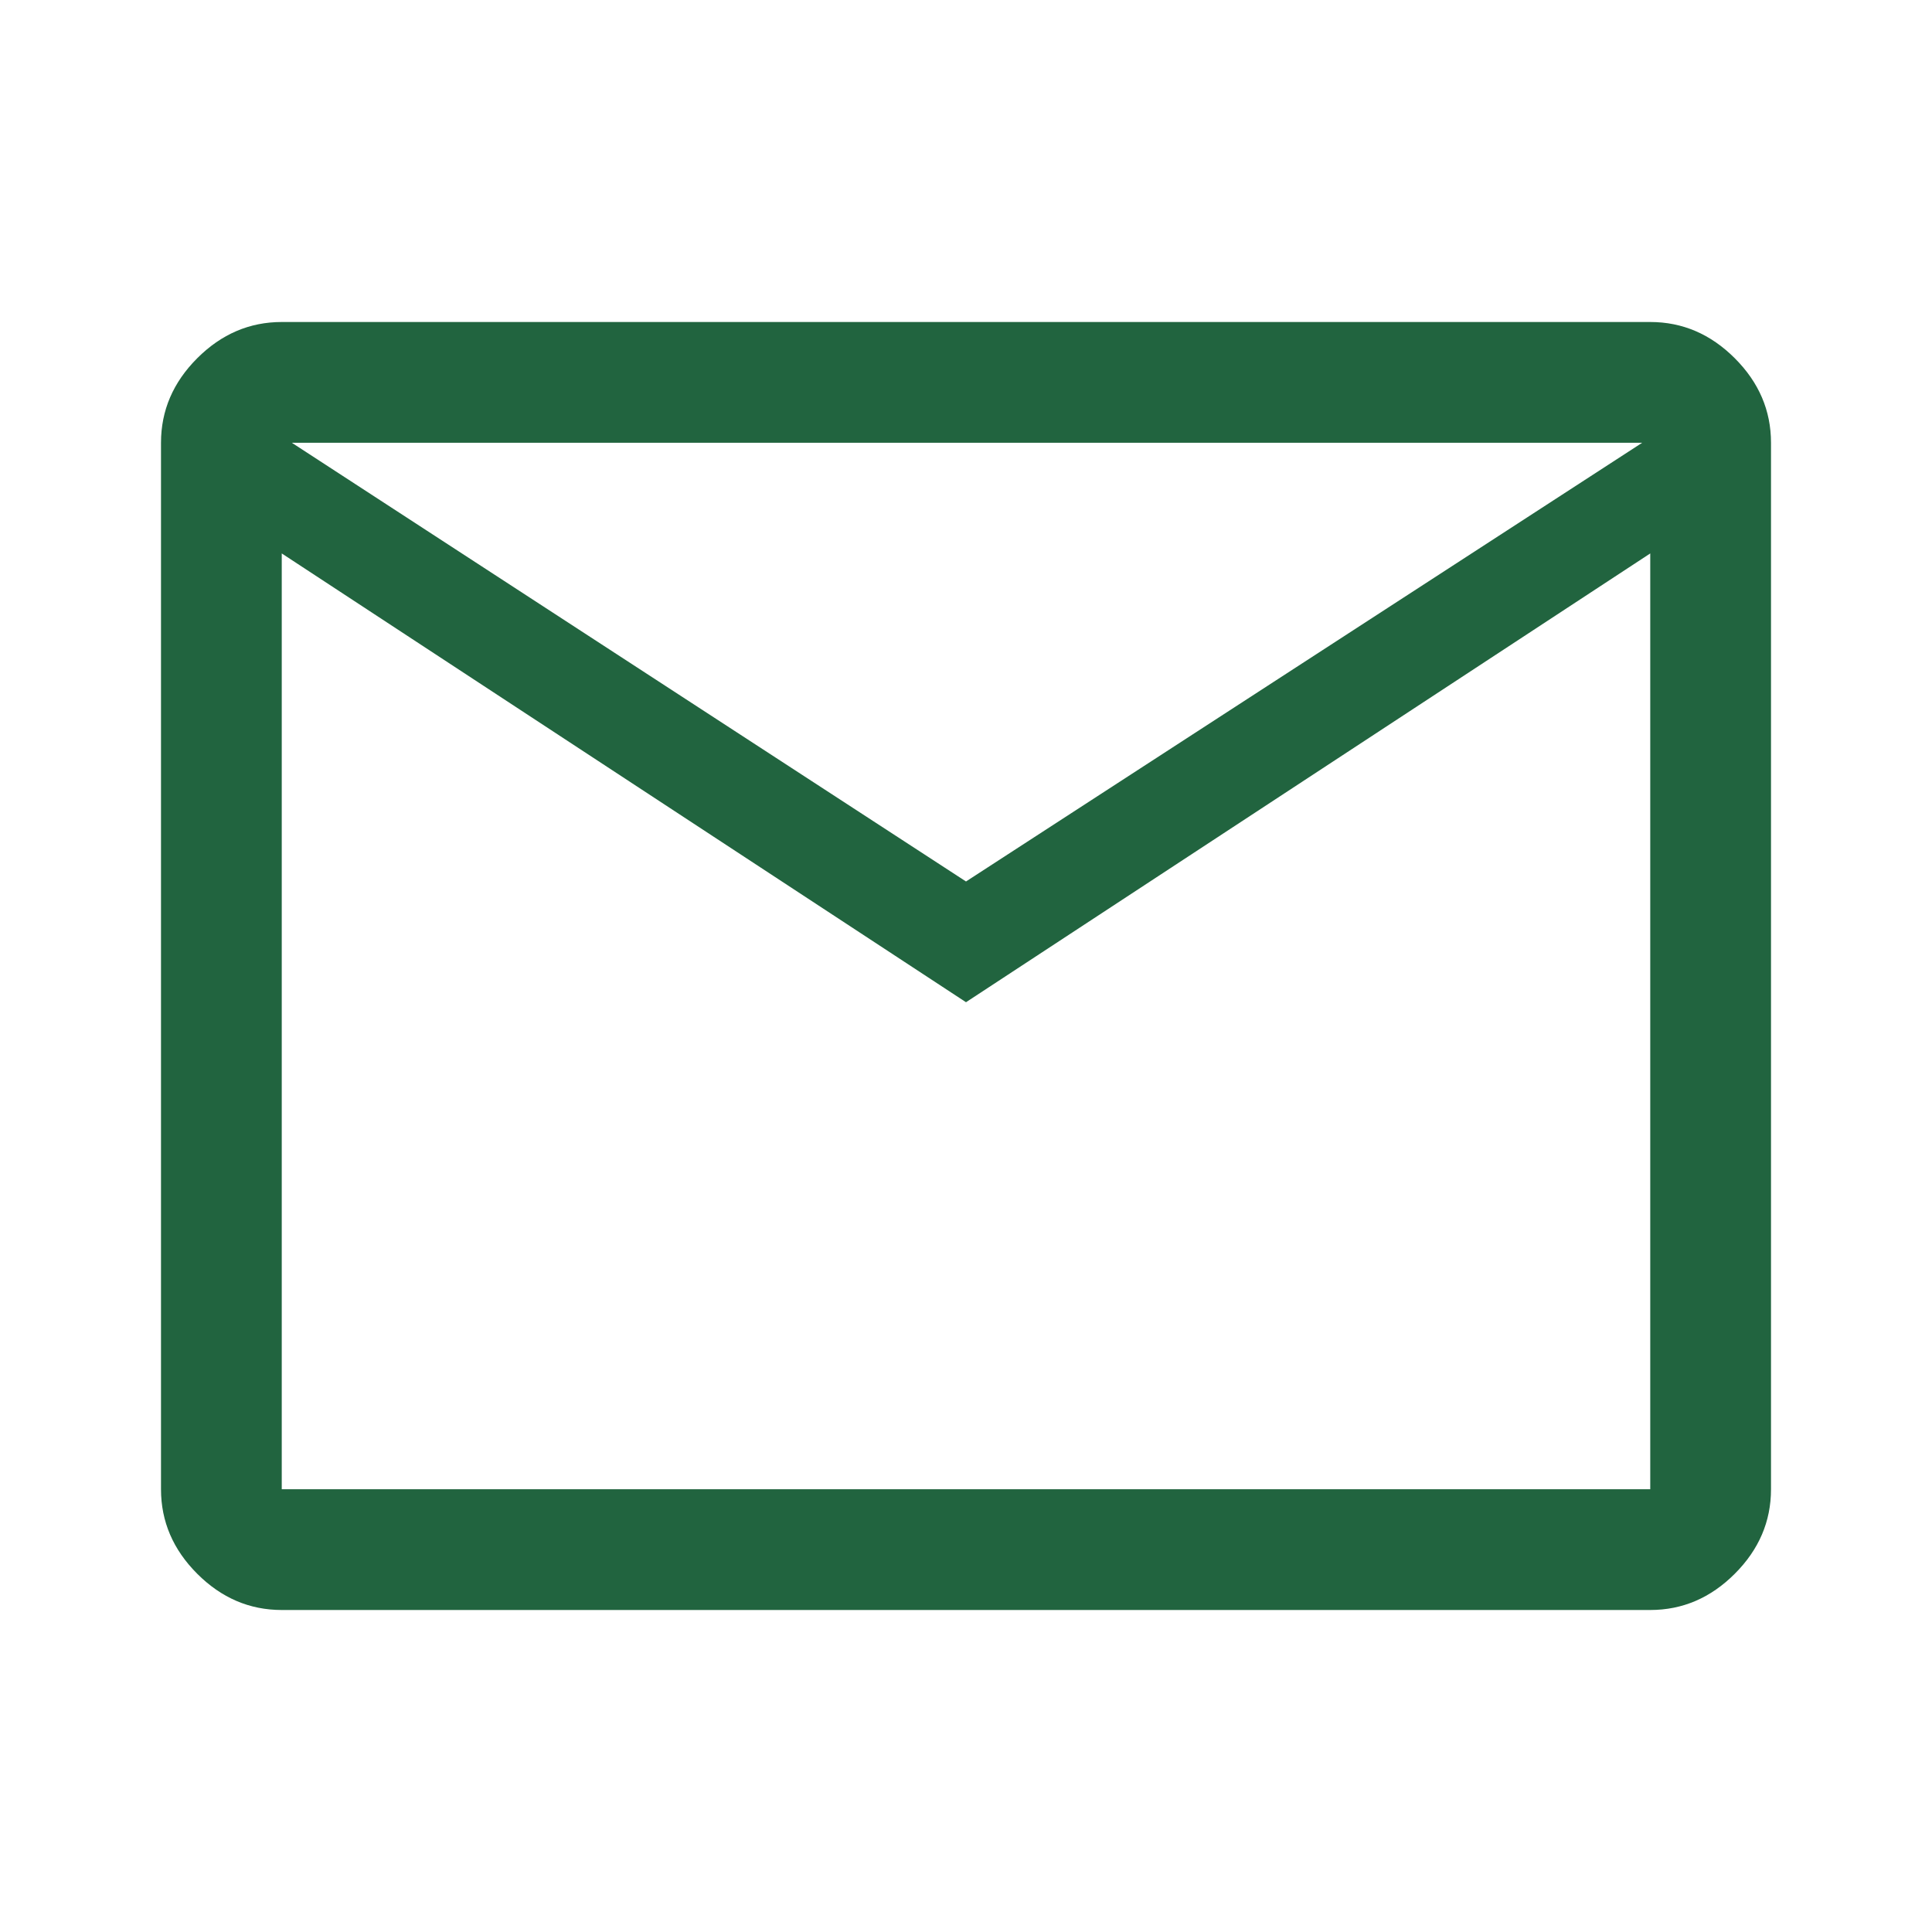
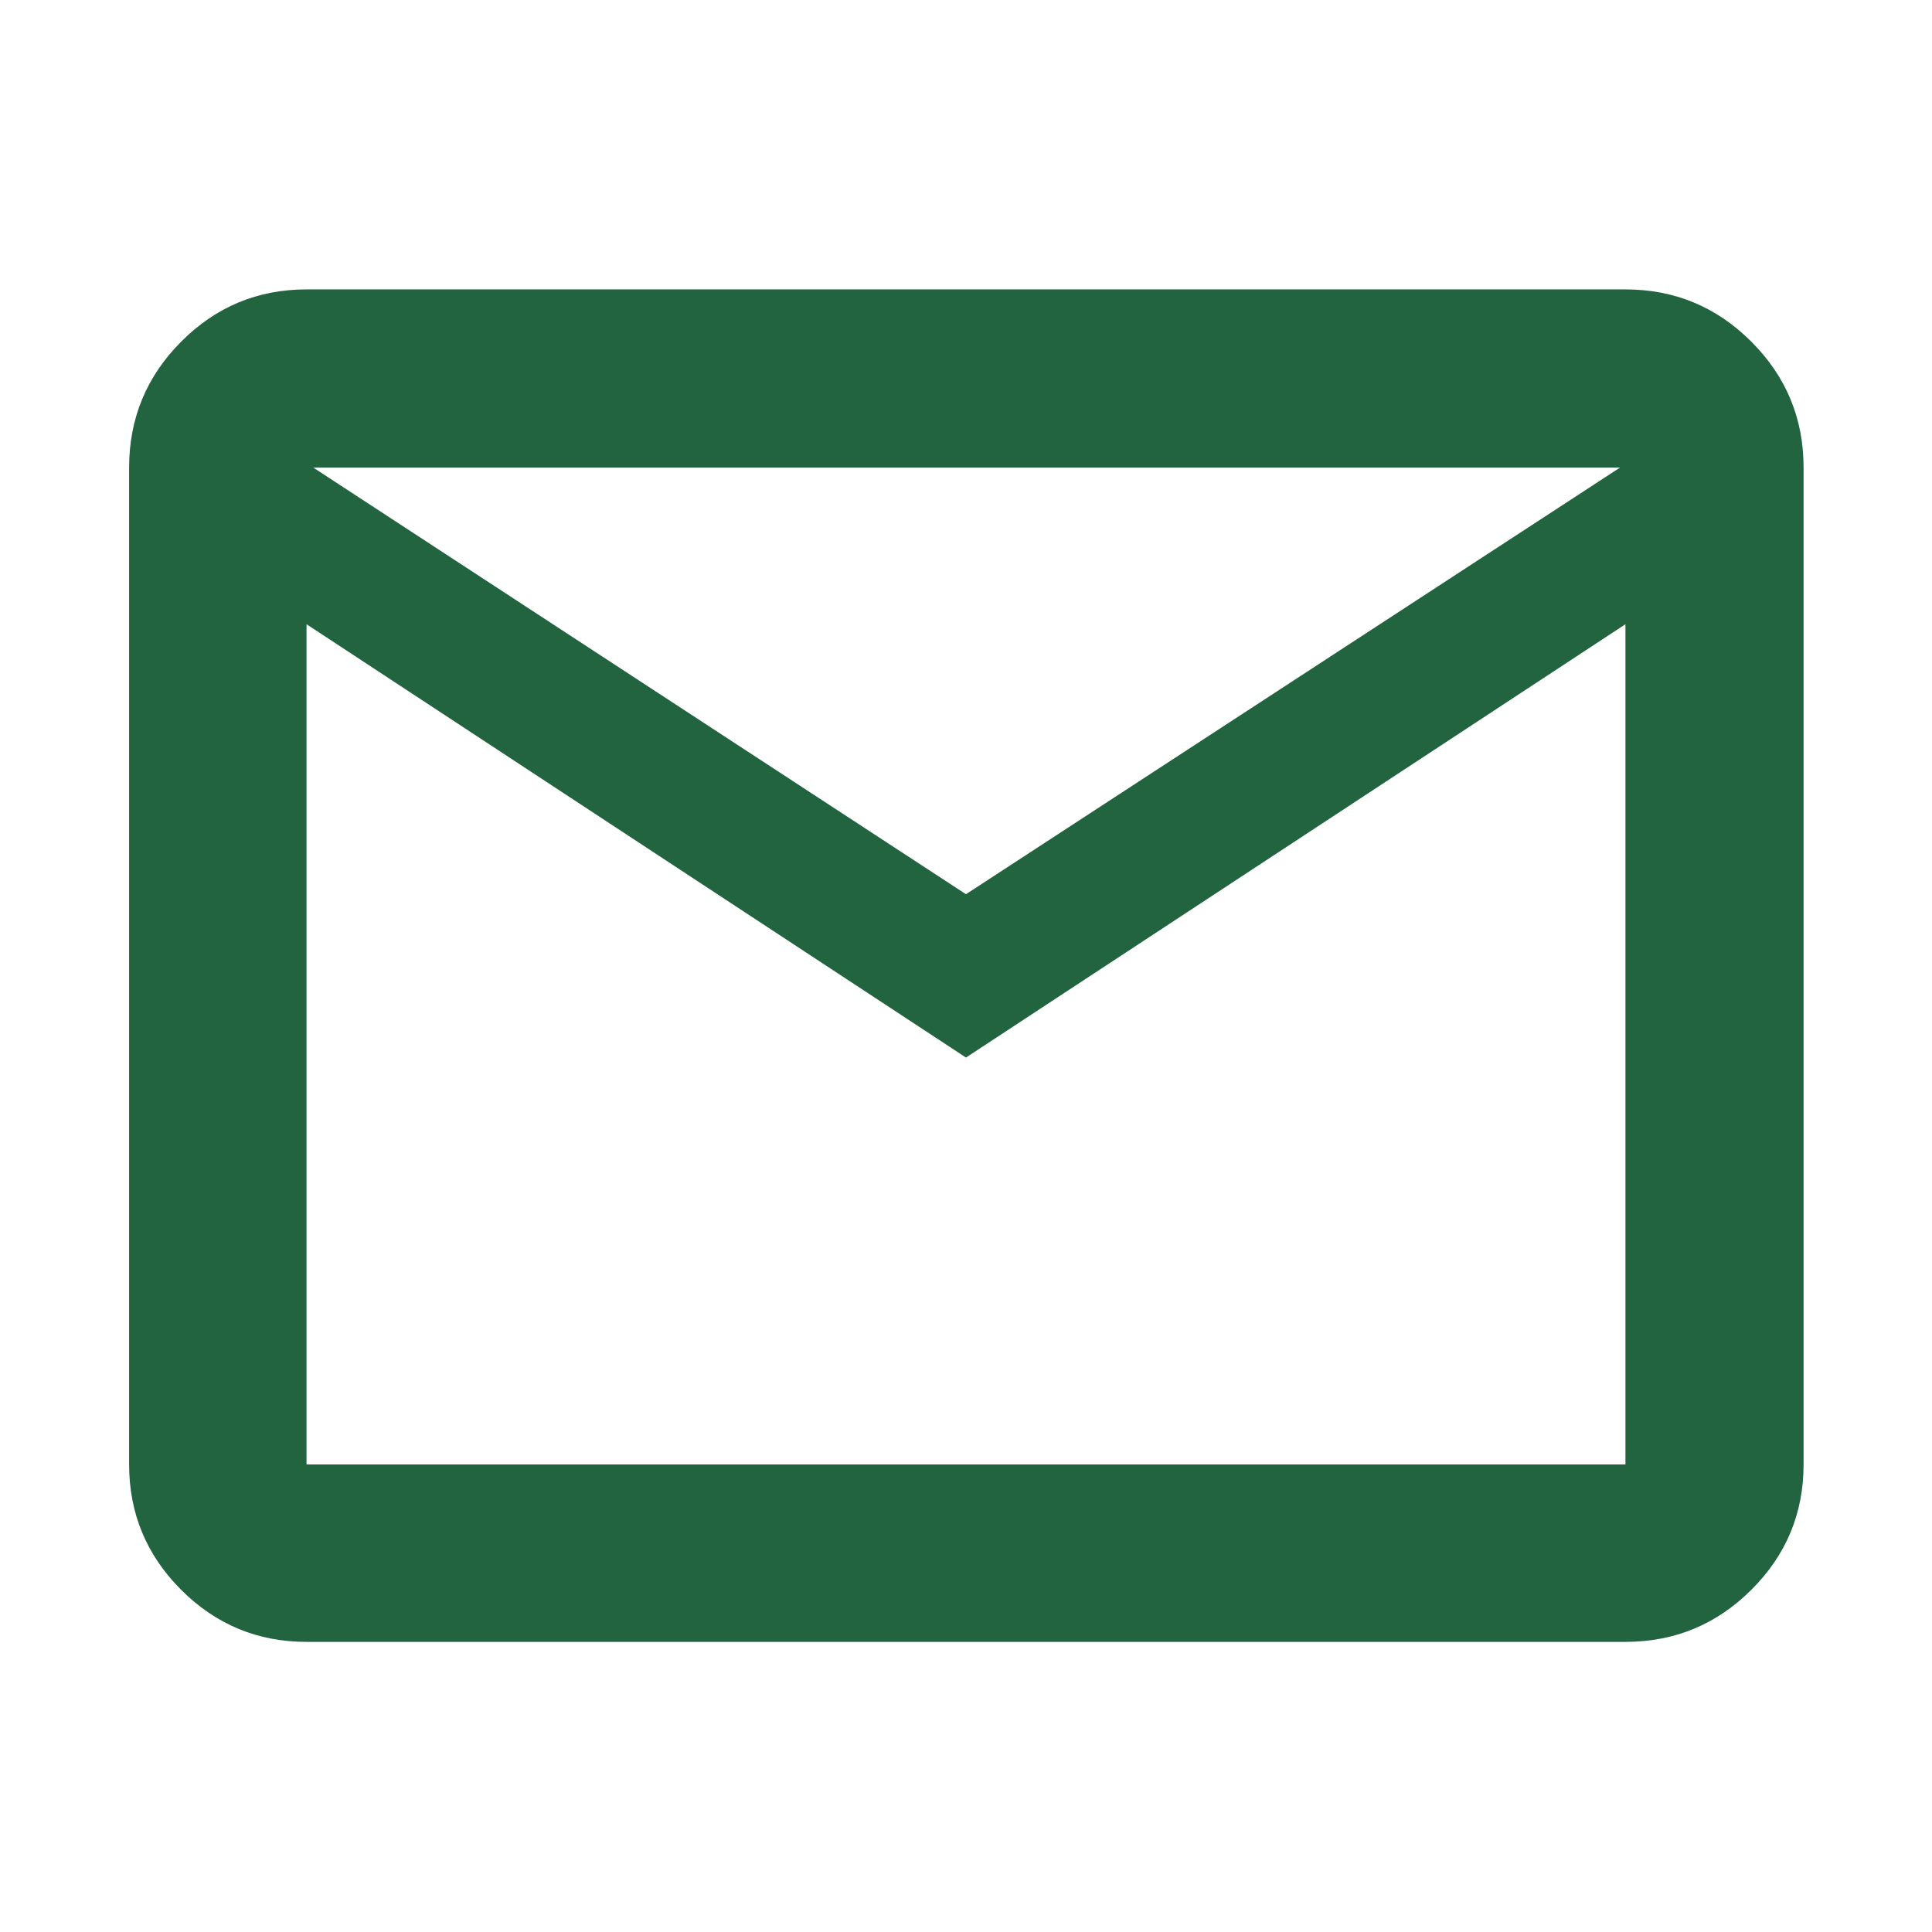
- <svg xmlns="http://www.w3.org/2000/svg" height="48px" viewBox="0 -960 960 960" width="48px" fill="#21643F">
-   <path d="M140-160q-24 0-42-18t-18-42v-520q0-24 18-42t42-18h680q24 0 42 18t18 42v520q0 24-18 42t-42 18H140Zm340-302L140-685v465h680v-465L480-462Zm0-60 336-218H145l335 218ZM140-685v-55 520-465Z" />
+ <svg xmlns="http://www.w3.org/2000/svg" width="64" height="64" viewBox="0 0 64 64" fill="none">
+   <mask id="mask0_618_1689" style="mask-type:alpha" maskUnits="userSpaceOnUse" x="0" y="0" width="64" height="64">
+     <rect width="64" height="64" fill="#D9D9D9" />
+   </mask>
+   <g mask="url(#mask0_618_1689)">
+     <path d="M10.154 54.389C8.534 54.389 7.15 53.814 6.001 52.665C4.852 51.516 4.277 50.132 4.277 48.512V15.488C4.277 13.862 4.852 12.471 6.001 11.318C7.15 10.164 8.534 9.587 10.154 9.587H53.845C55.471 9.587 56.862 10.164 58.015 11.318C59.169 12.471 59.746 13.862 59.746 15.488V48.512C59.746 50.132 59.169 51.516 58.015 52.665C56.862 53.814 55.471 54.389 53.845 54.389H10.154ZM31.999 35.033L10.154 20.678V48.512H53.845V20.678L31.999 35.033ZM31.999 29.622L53.667 15.488H10.376L31.999 29.622ZM10.154 20.678V15.488V48.512V20.678Z" fill="#21643F" />
+   </g>
</svg>
